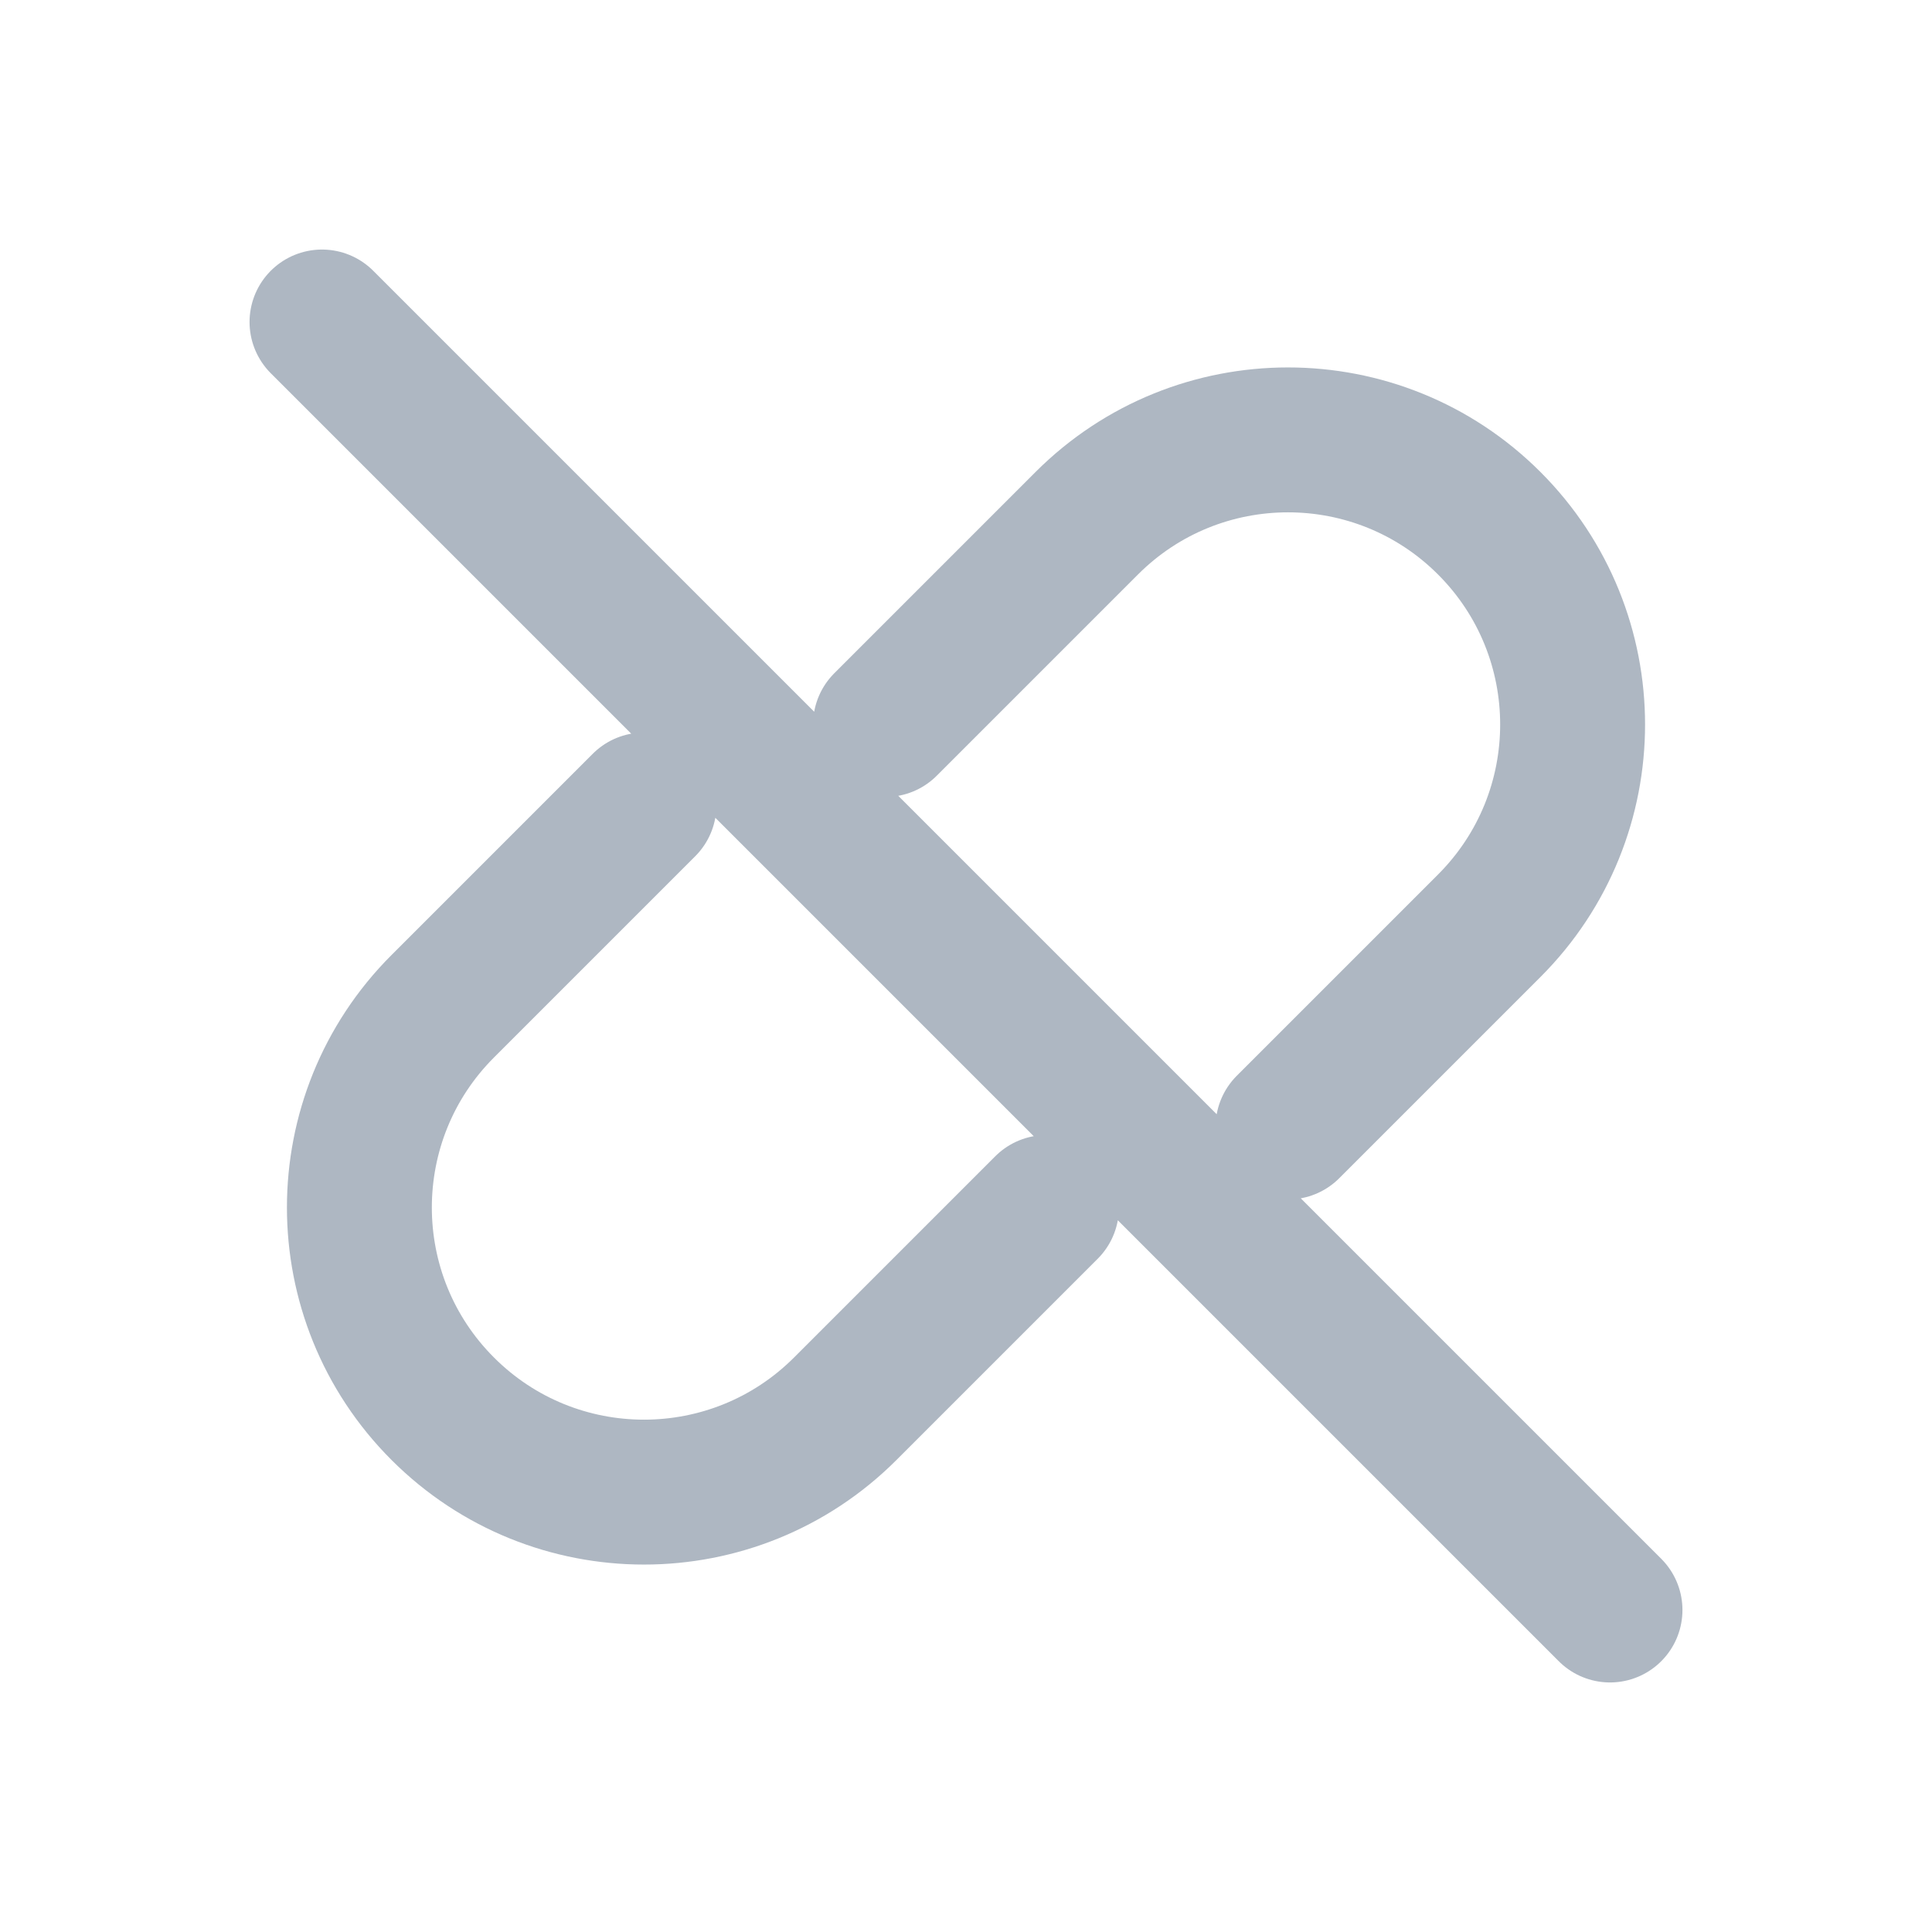
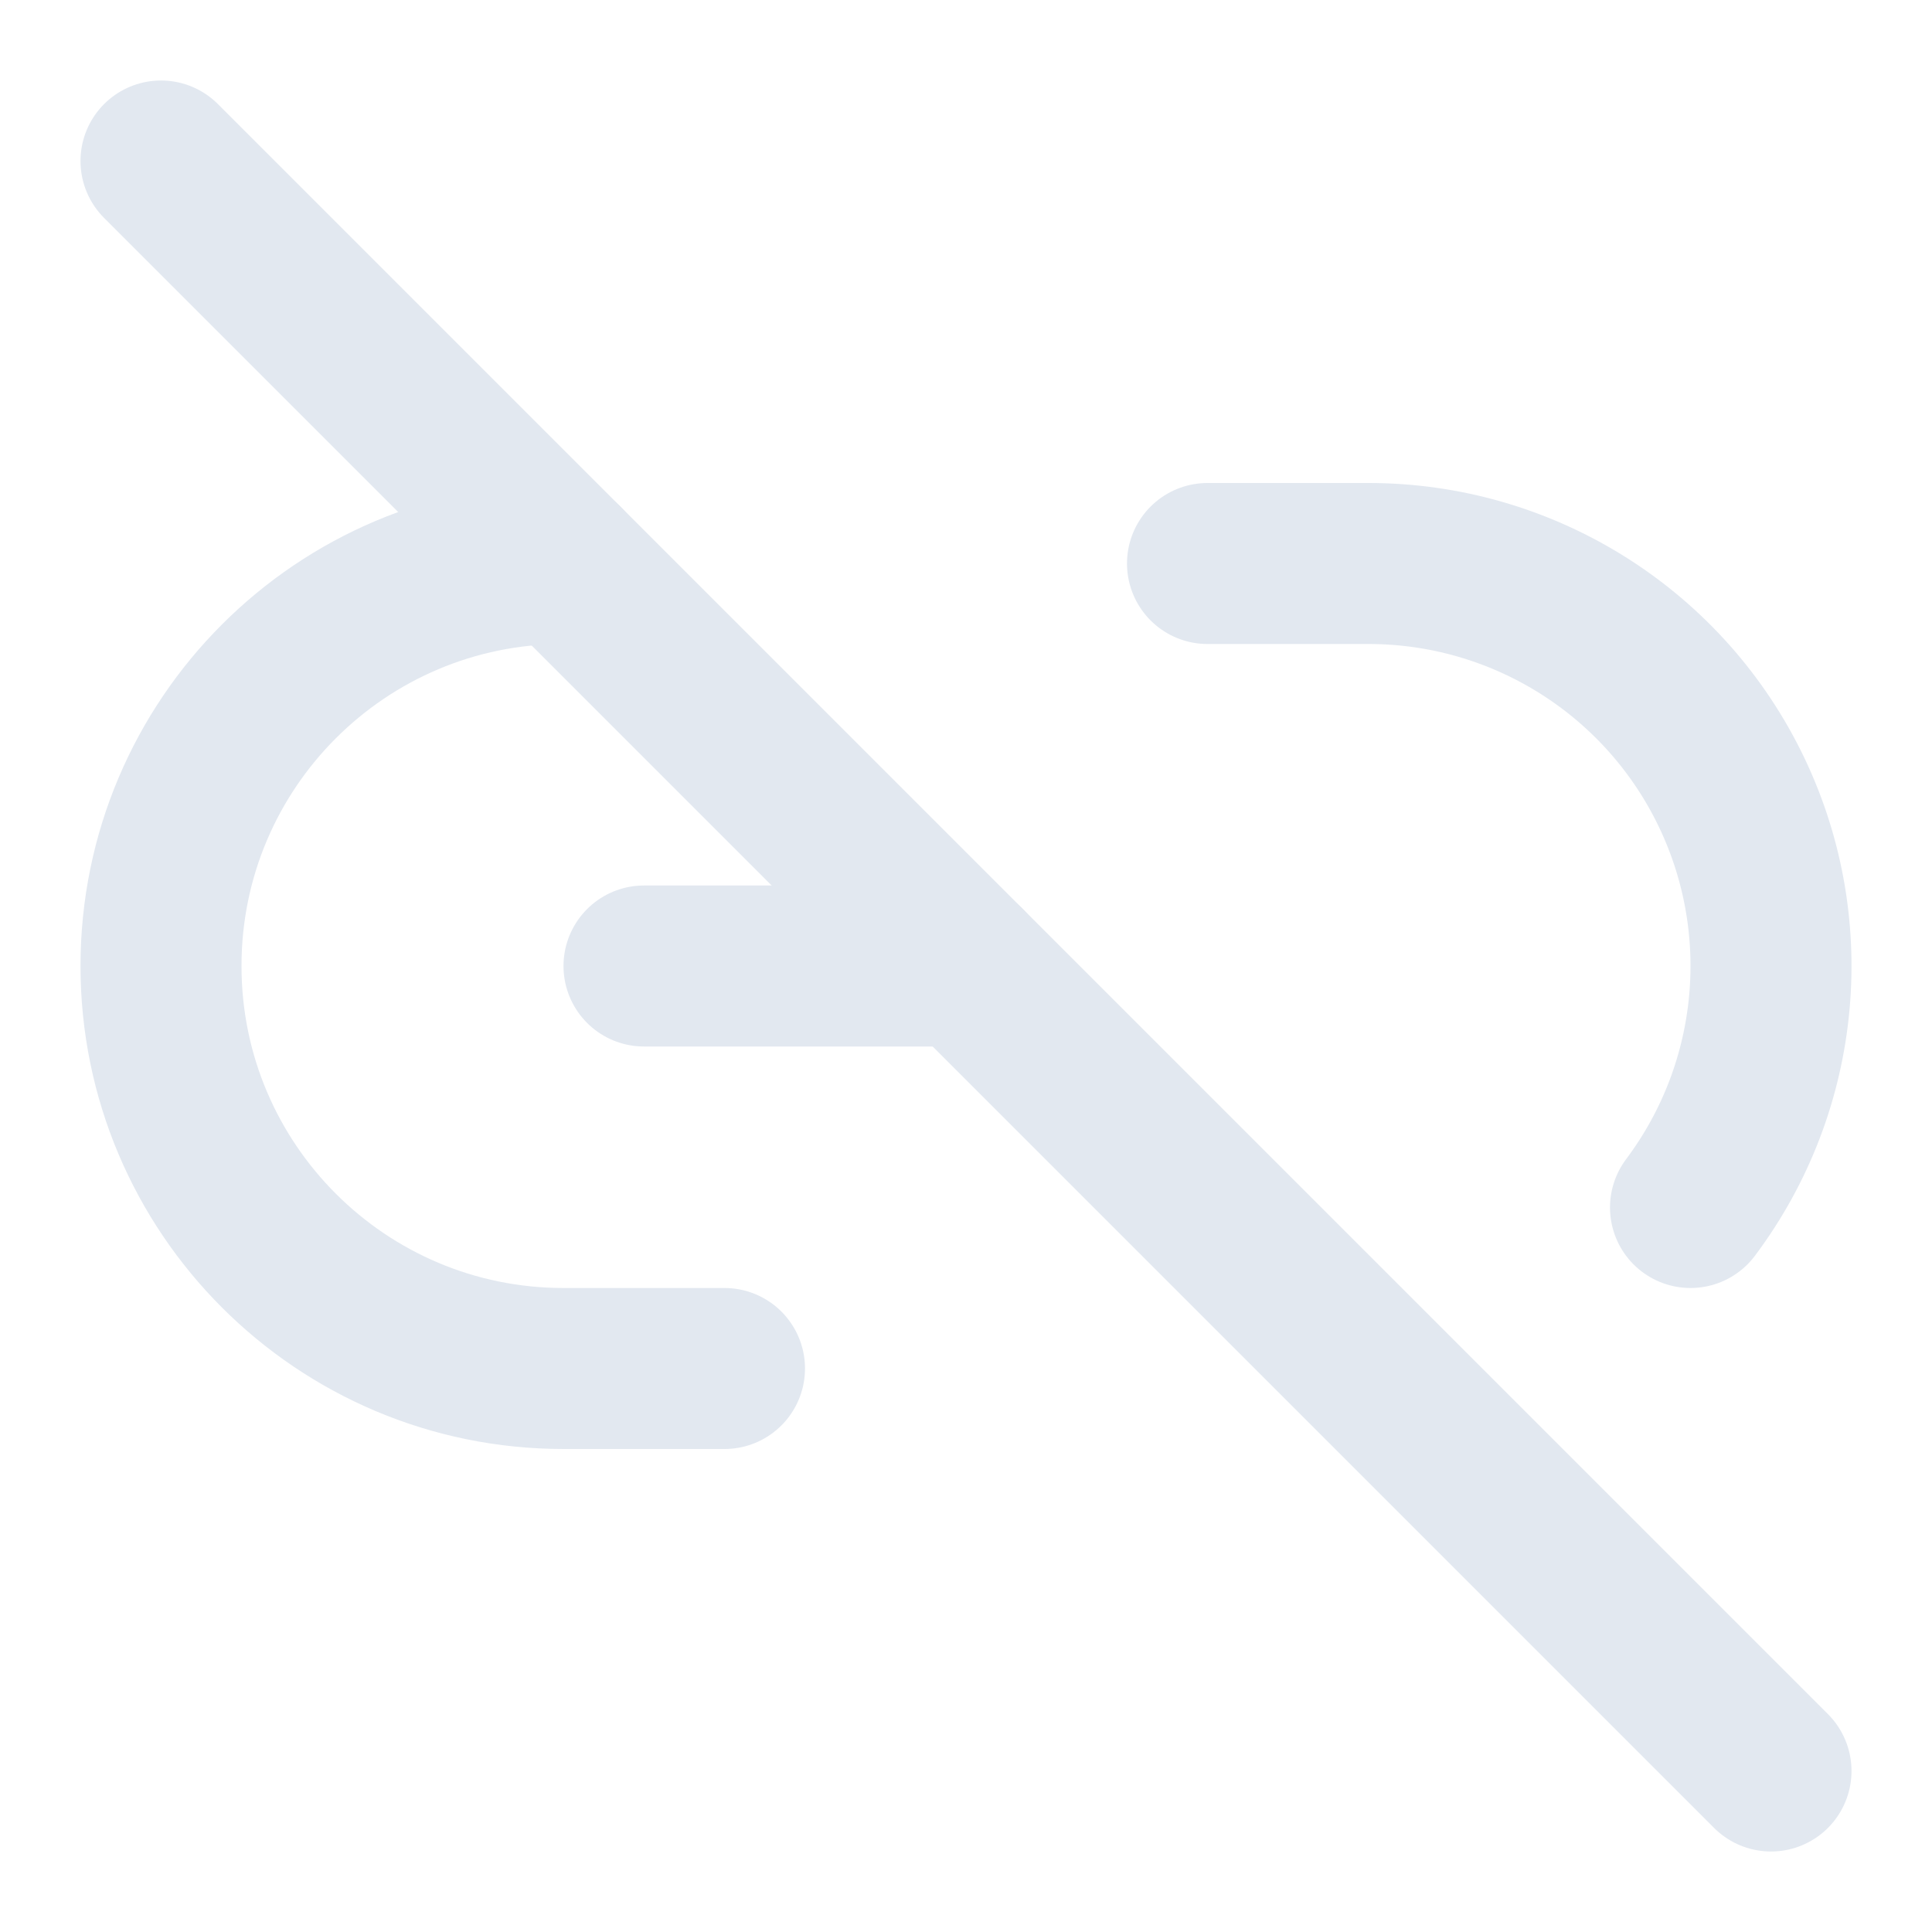
- <svg xmlns="http://www.w3.org/2000/svg" width="24" height="24" viewBox="0 0 24 24" fill="none">
-   <path d="m4 4 16 16M8 10 5.5 12.5a3.5 3.5 0 0 0 5 5L13 15M16 14l2.5-2.5a3.5 3.5 0 0 0-5-5L11 9" stroke="#aeb7c2" stroke-width="1.8" stroke-linecap="round" />
+ <svg xmlns="http://www.w3.org/2000/svg" width="24" height="24" viewBox="0 0 24 24" fill="none" stroke="#e2e8f0" stroke-width="2" stroke-linecap="round" stroke-linejoin="round">
+   <path d="M9 17H7A5 5 0 0 1 7 7" />
+   <path d="M15 7h2a5 5 0 0 1 4 8" />
+   <line x1="8" x2="12" y1="12" y2="12" />
+   <line x1="2" x2="22" y1="2" y2="22" />
</svg>
